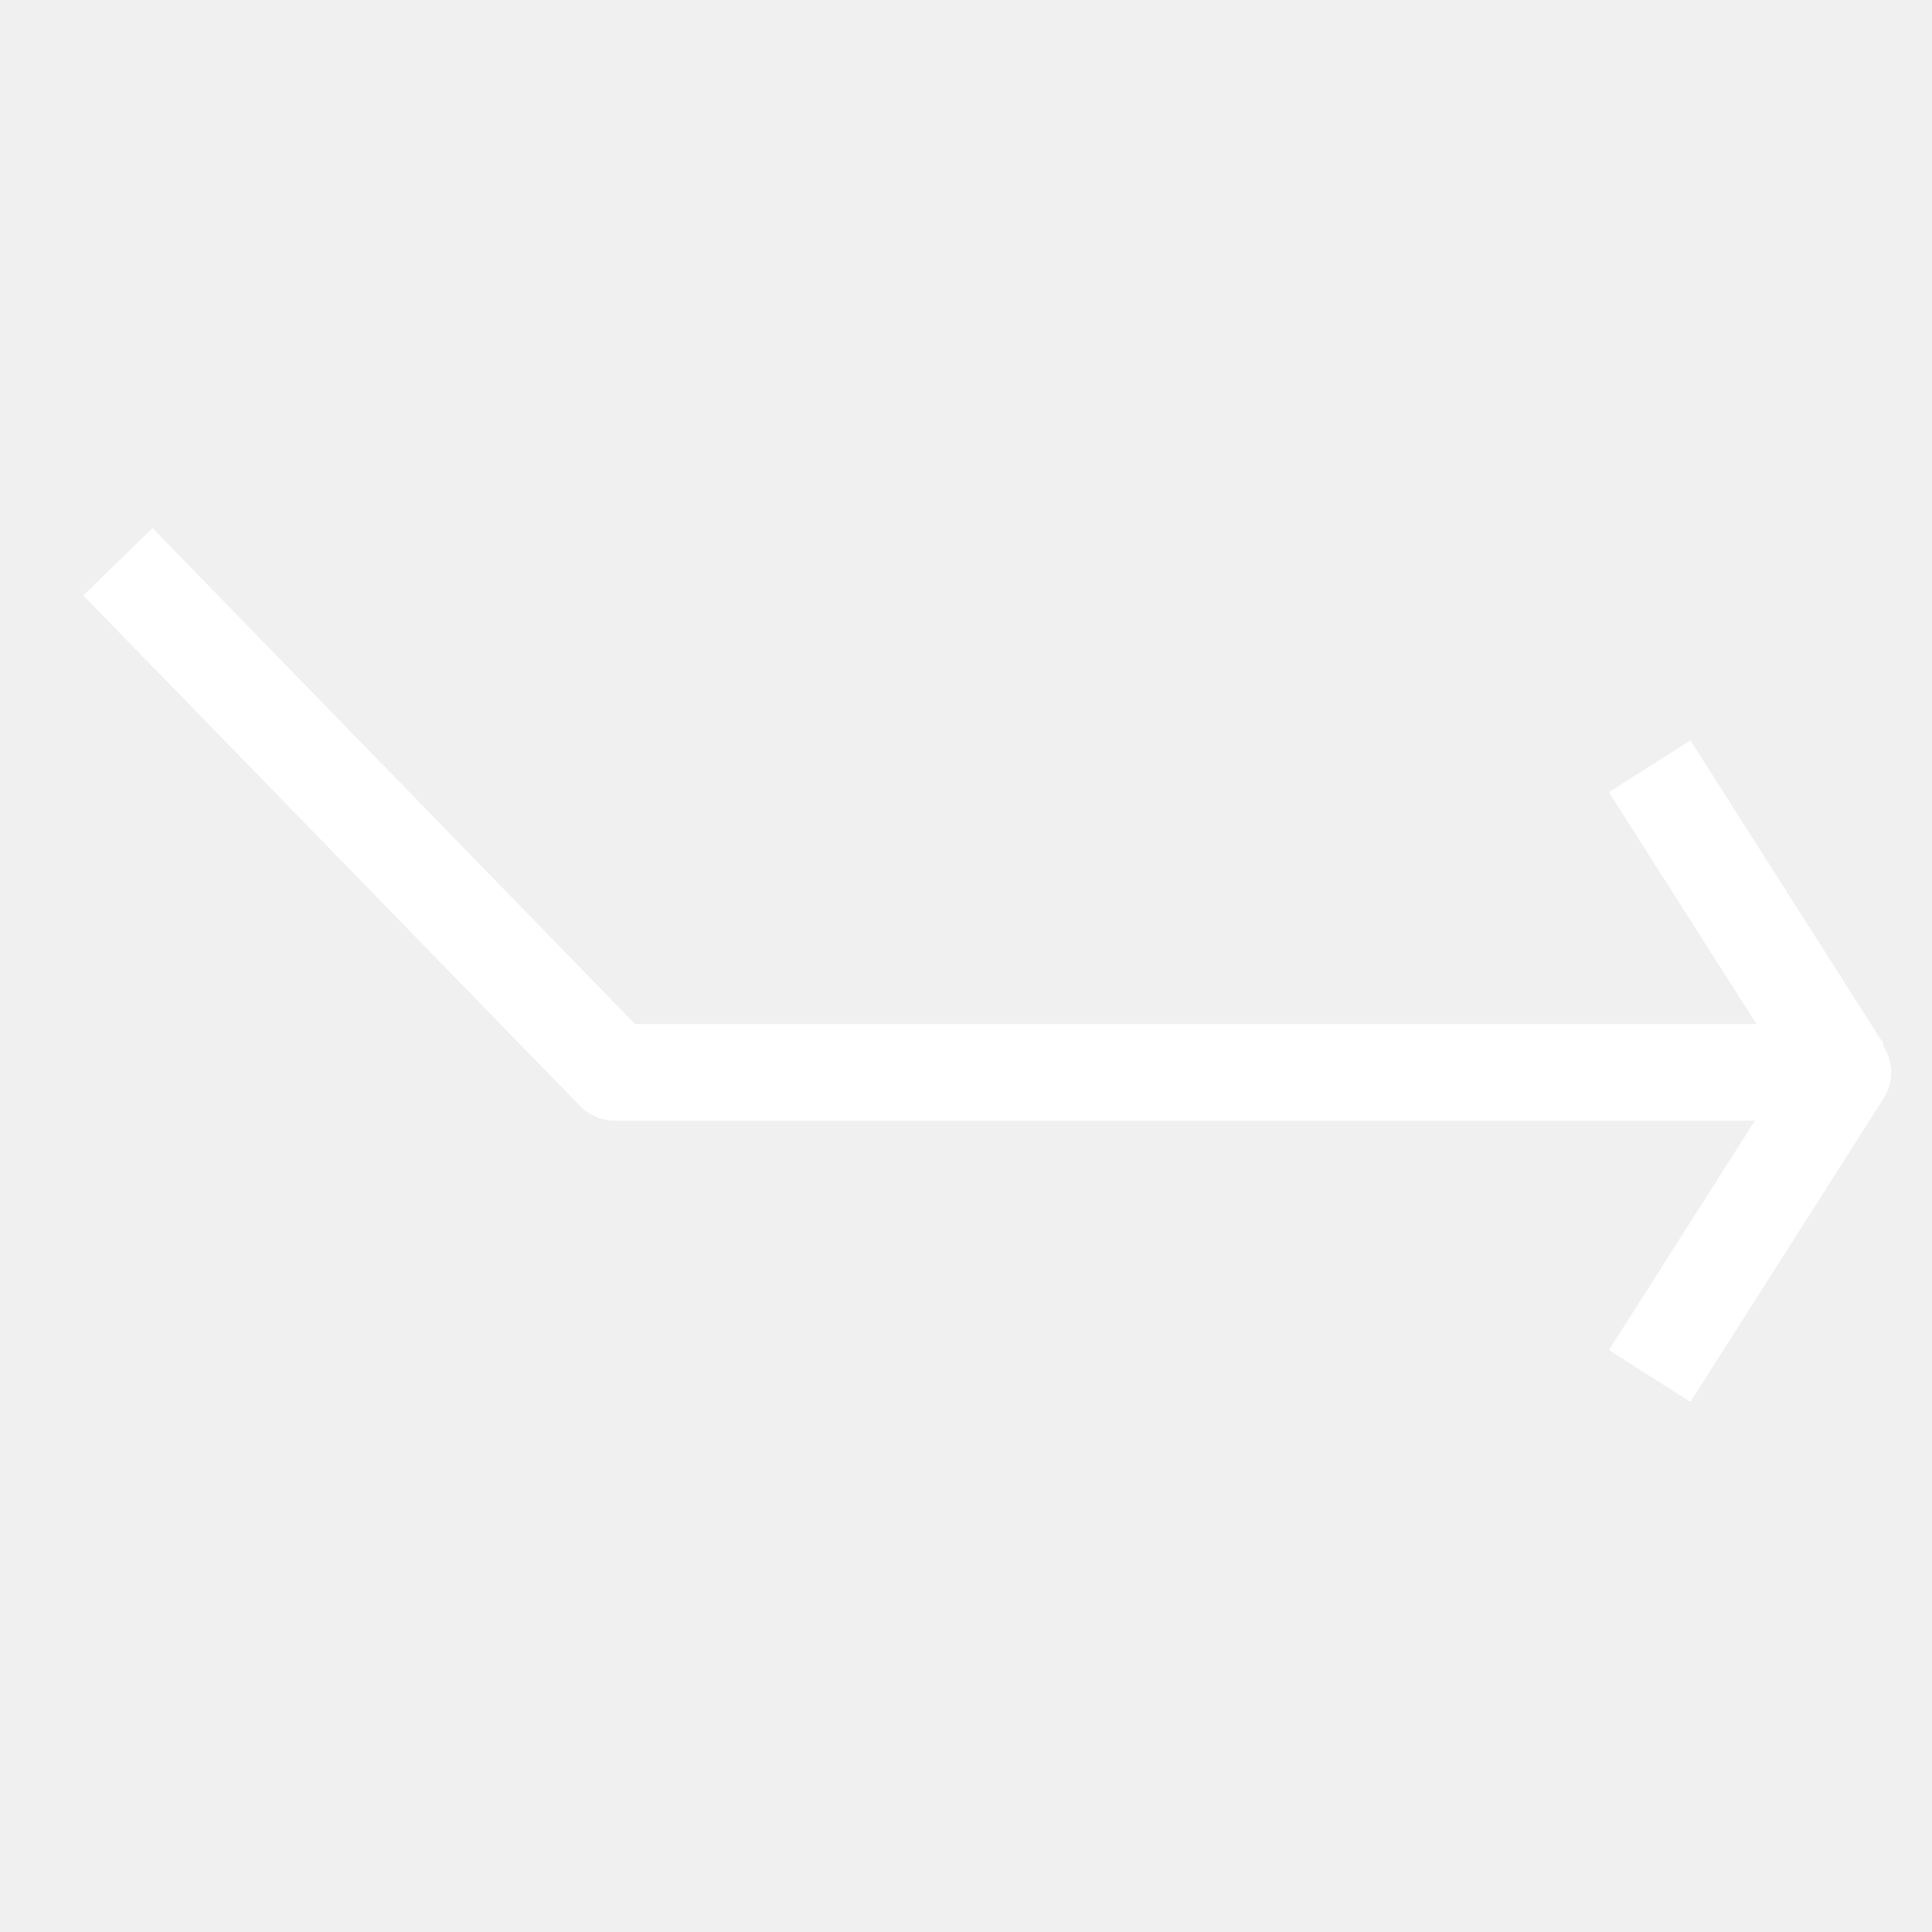
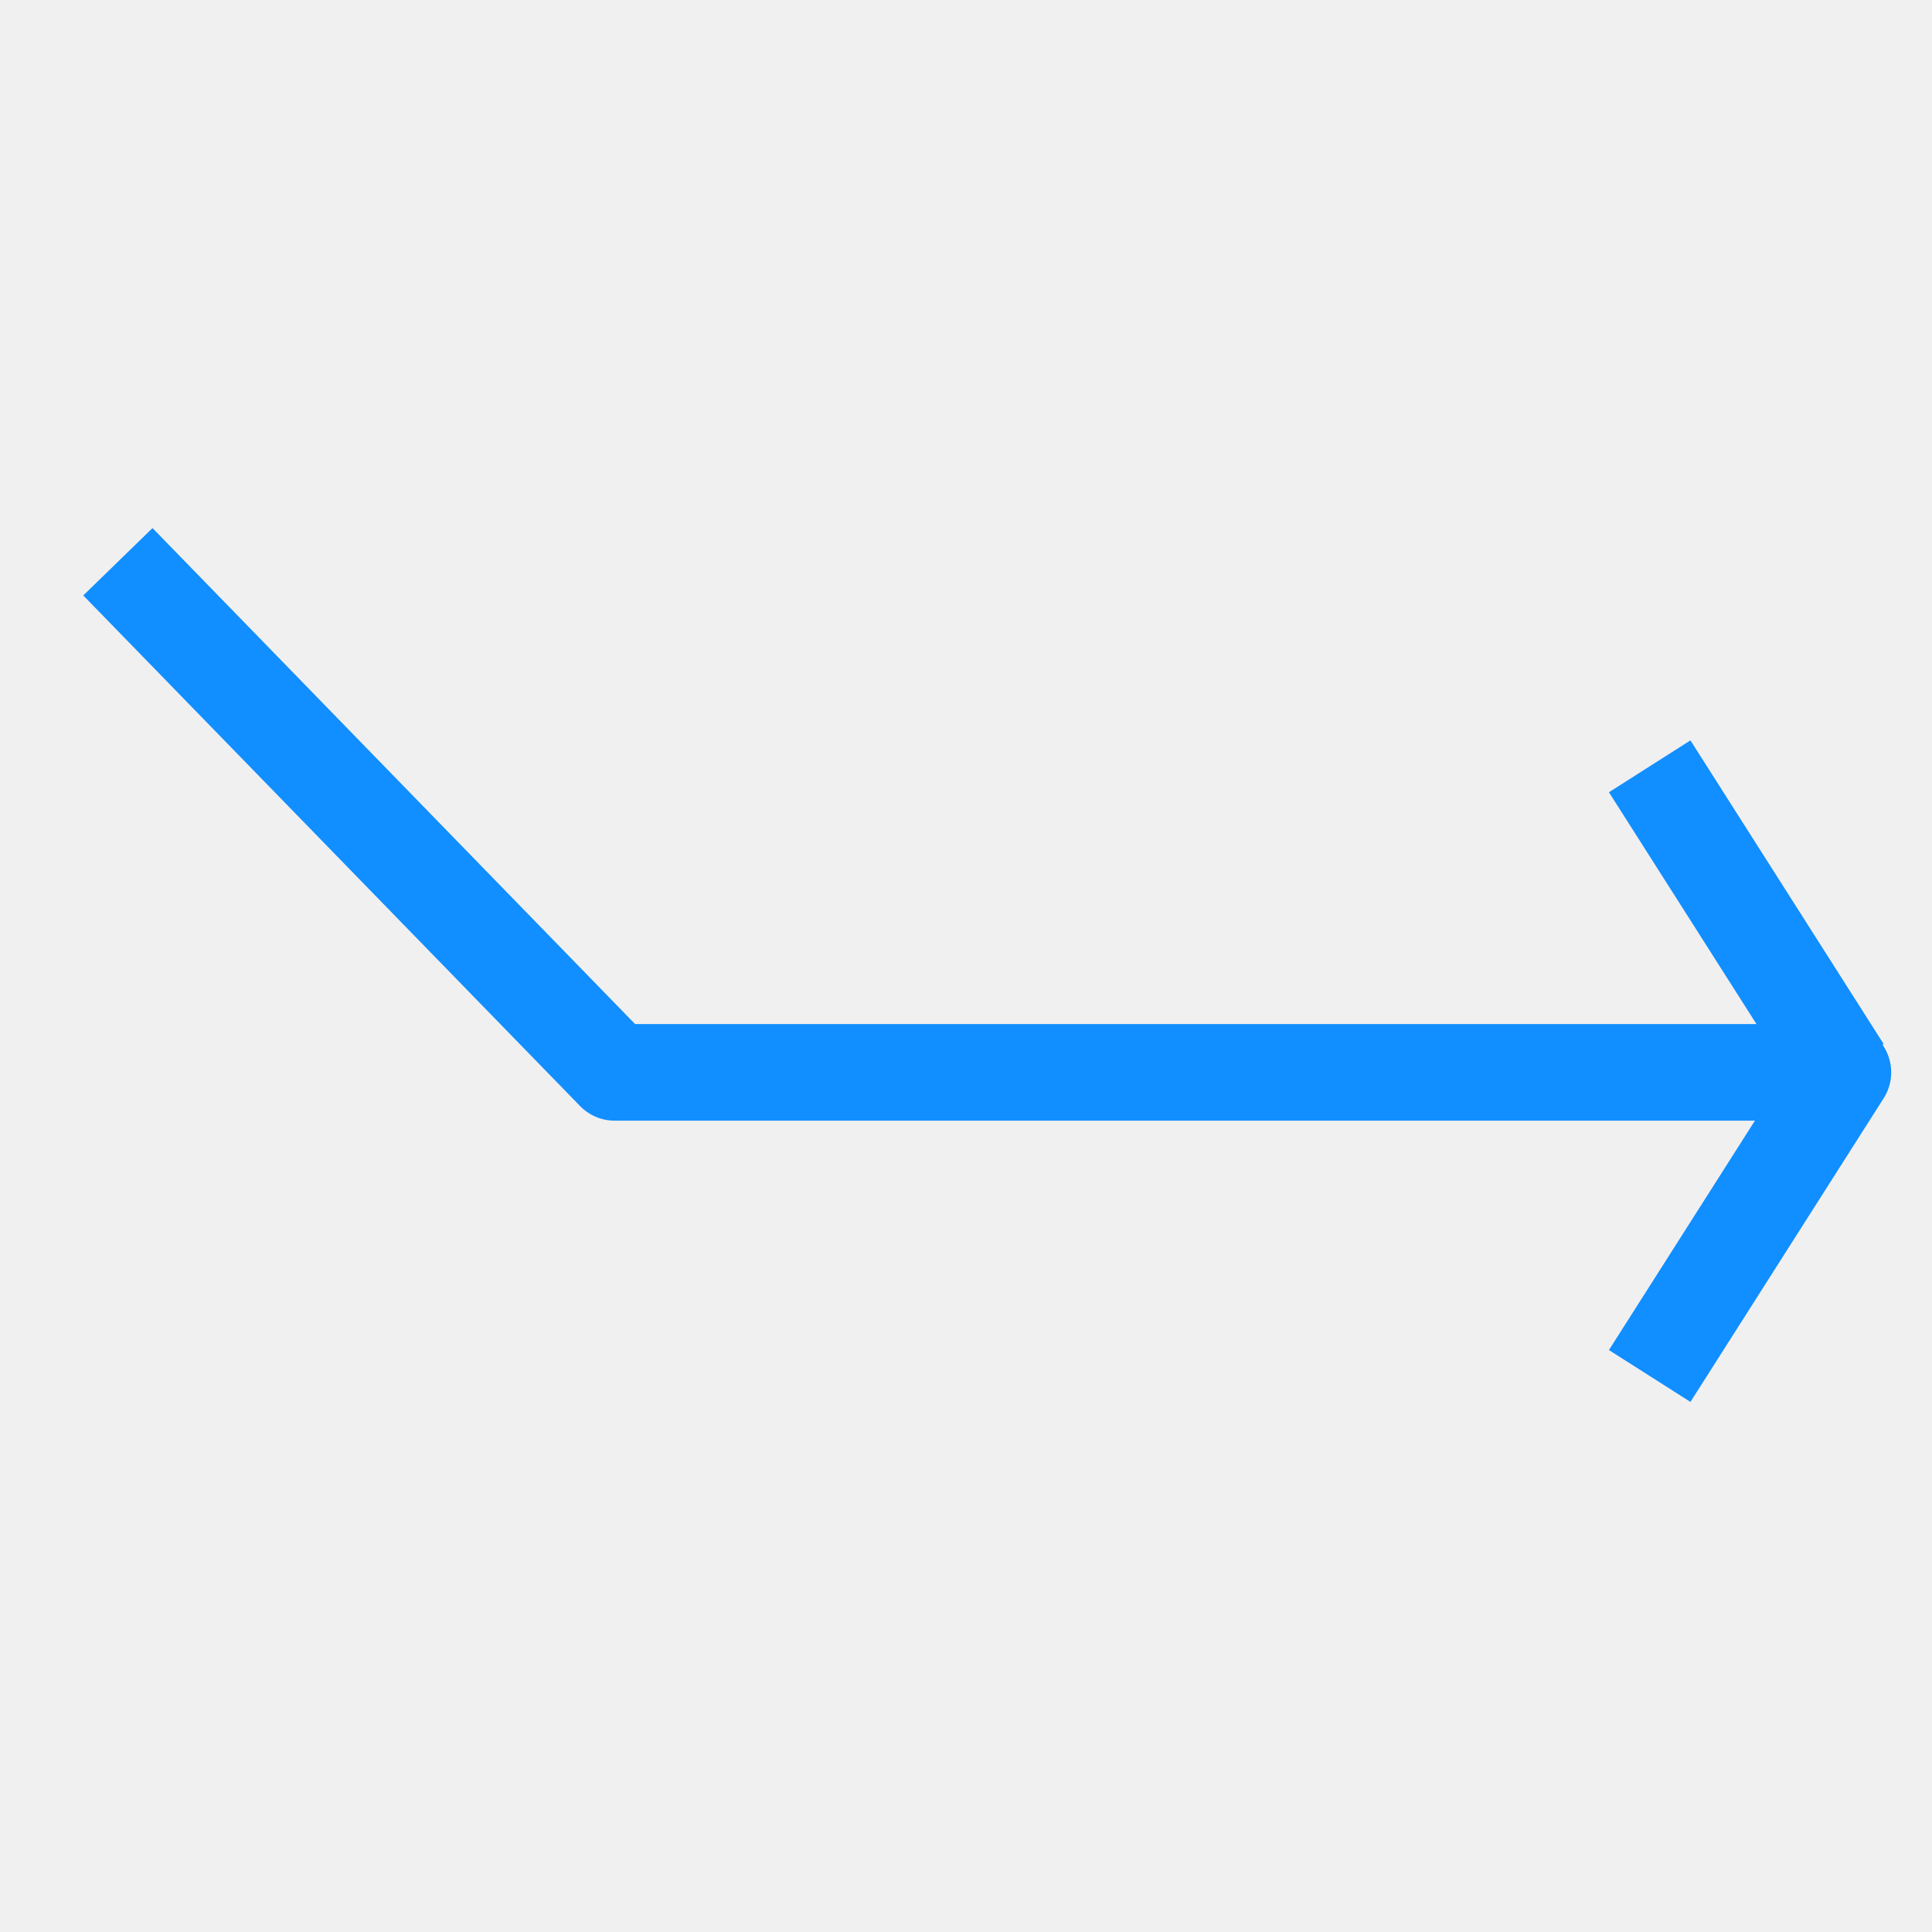
<svg xmlns="http://www.w3.org/2000/svg" width="48px" height="48px" id="svg2985" version="1.1">
  <defs id="defs2987" />
  <g id="layer1">
-     <g id="ed_symbol" transform="matrix(1,0,0,-1,0,48.14286)" style="stroke:#ffffff">
-       <path id="path2993" d="m 2.929,34.186 12.343,-12.686 30.514,0 -4.8,-7.543" style="fill:none;stroke:#ffffff;stroke-width:2.4;stroke-linecap:butt;stroke-linejoin:round;stroke-miterlimit:4;stroke-opacity:1;stroke-dasharray:none" />
-       <path style="fill:none;stroke:#ffffff;stroke-width:2.4px;stroke-linecap:butt;stroke-linejoin:miter;stroke-opacity:1" d="m 45.786,21.561 -4.8,7.543" id="path3094" />
+     <g id="ed_symbol" transform="matrix(1,0,0,-1,0,48.14286)" style="stroke:#118eff;stroke-opacity:1">
+       <path id="path2993" d="m 2.929,34.186 12.343,-12.686 30.514,0 -4.8,-7.543" style="fill:none;stroke:#118eff;stroke-width:2.4;stroke-linecap:butt;stroke-linejoin:round;stroke-miterlimit:4;stroke-opacity:1;stroke-dasharray:none" />
+       <path style="fill:none;stroke:#118eff;stroke-width:2.4px;stroke-linecap:butt;stroke-linejoin:miter;stroke-opacity:1" d="m 45.786,21.561 -4.8,7.543" id="path3094" />
    </g>
  </g>
</svg>
